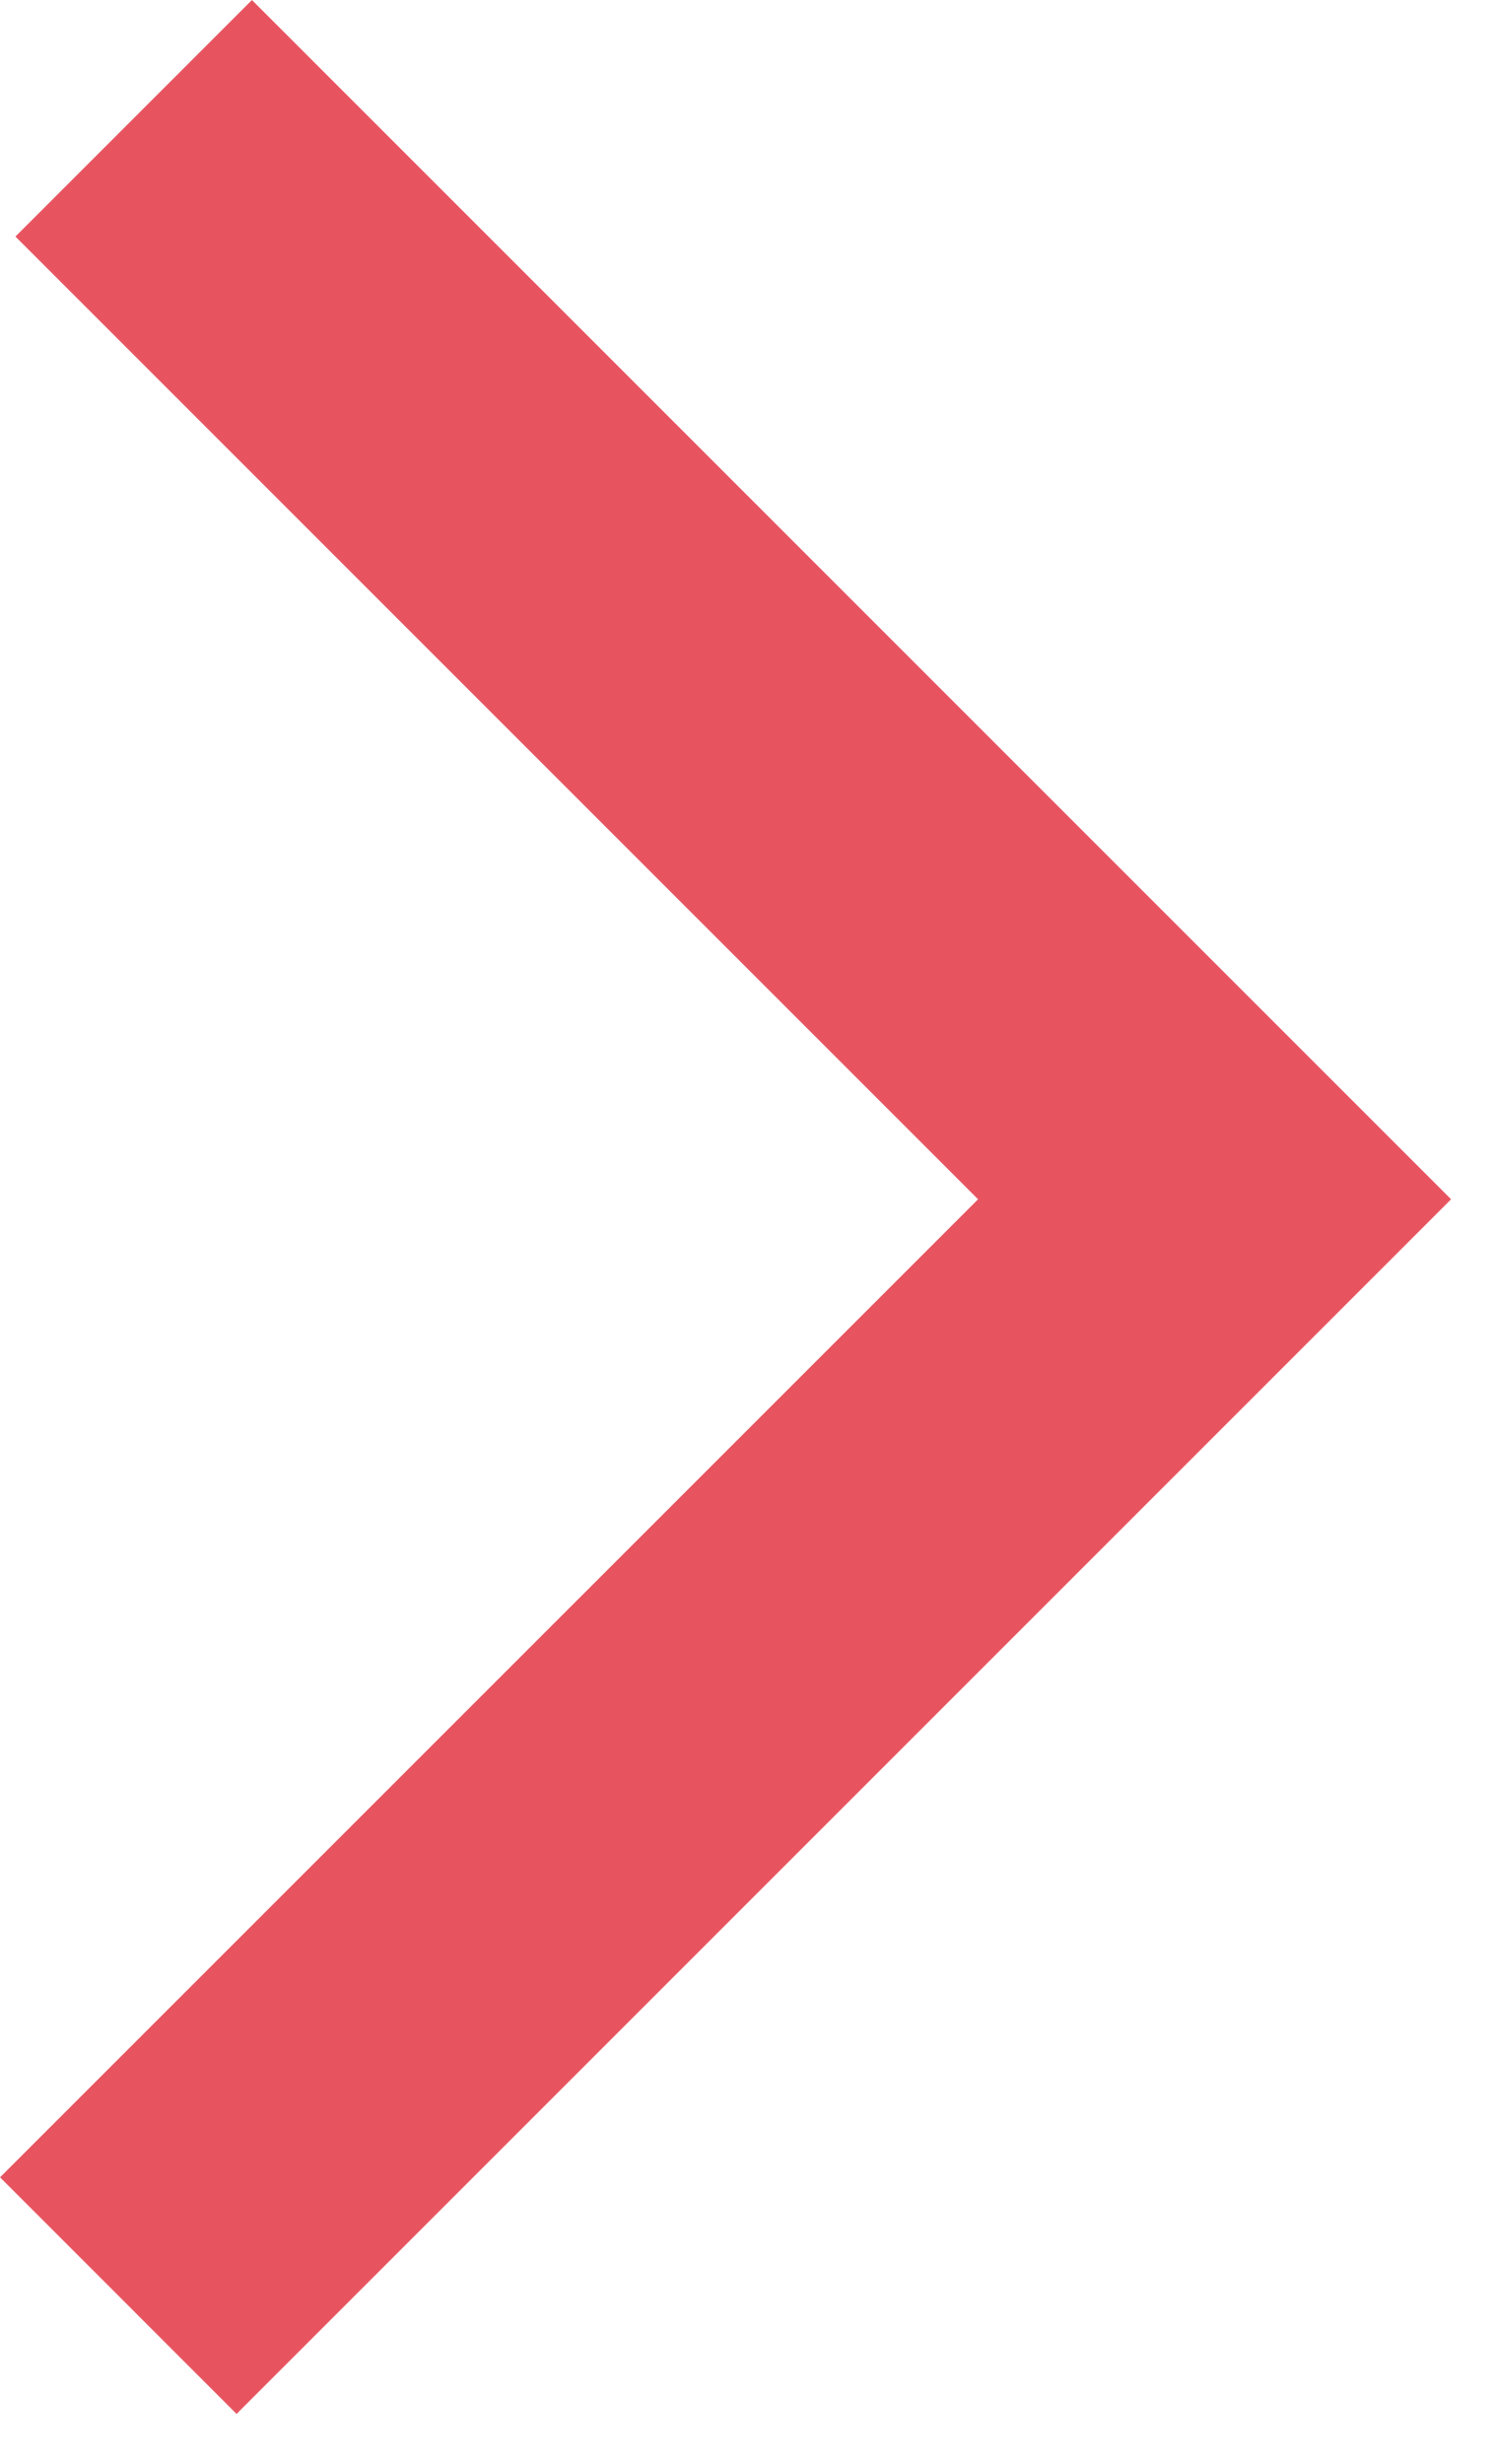
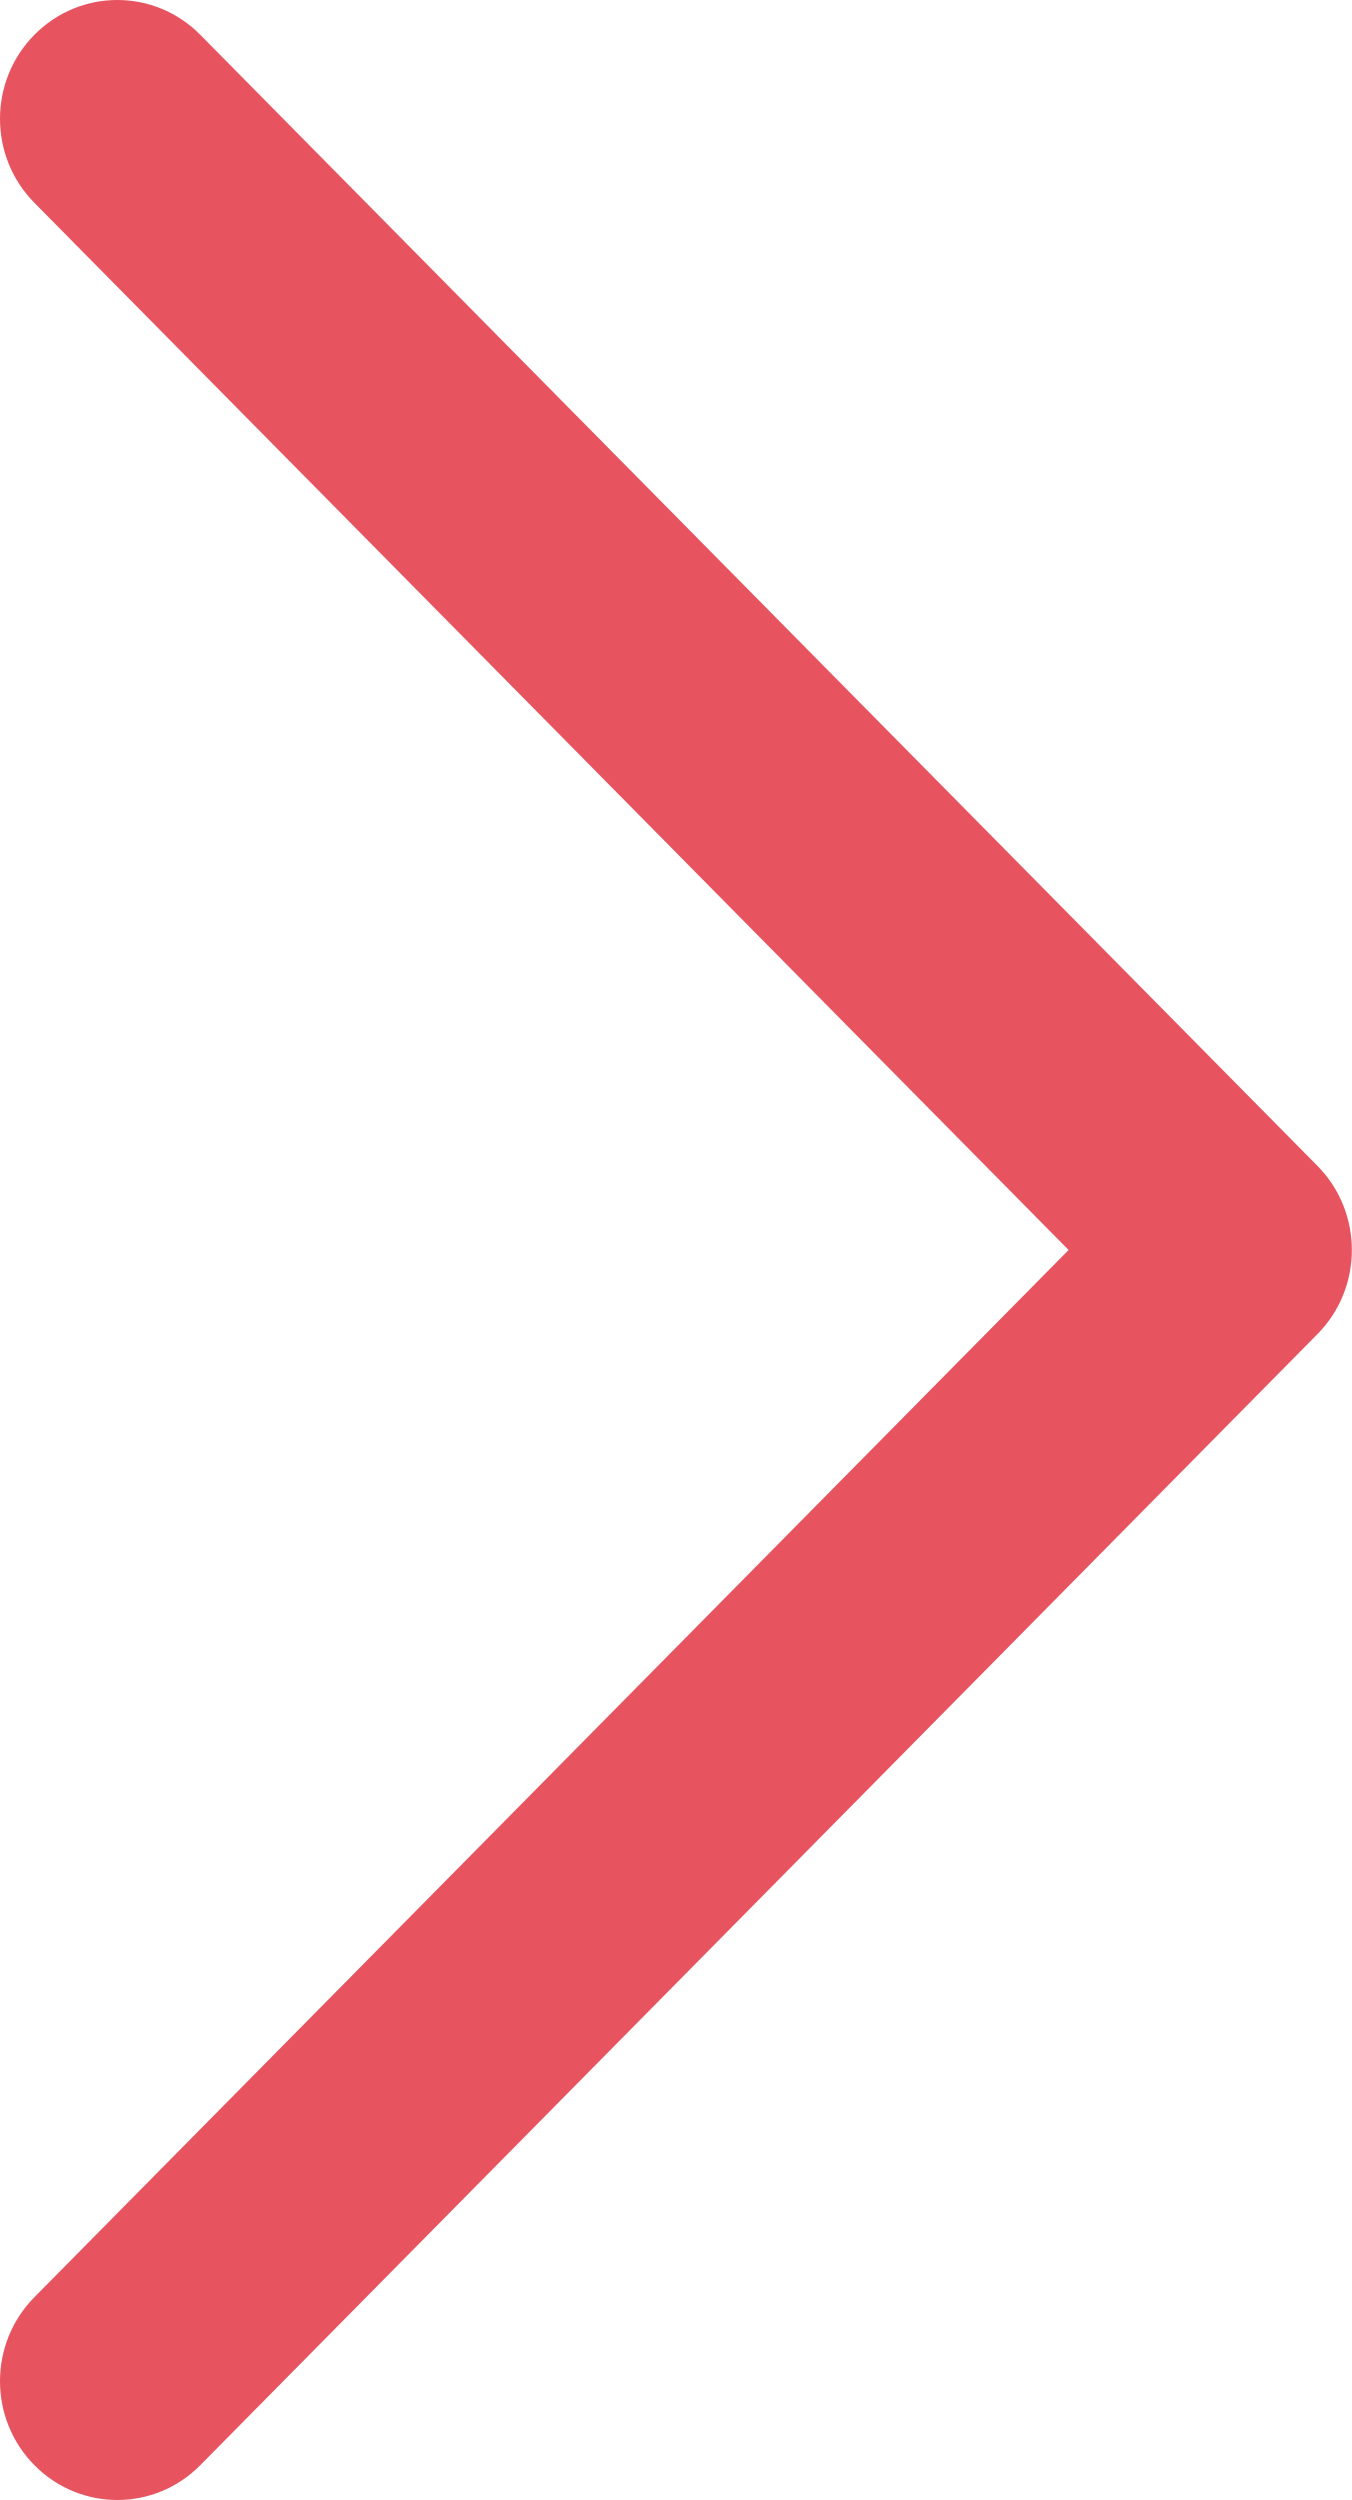
- <svg xmlns="http://www.w3.org/2000/svg" width="17px" height="28px" viewBox="0 0 17 28" version="1.1">
+ <svg xmlns="http://www.w3.org/2000/svg" width="73px" height="135px" viewBox="0 0 73 135" version="1.1">
  <defs />
  <g id="Page-1" stroke="none" stroke-width="1" fill="none" fill-rule="evenodd">
-     <g id="iPhone-7-(Portrait)-Alt.-Hero" transform="translate(-641, -1122)" fill-rule="nonzero" fill="#E75460">
-       <g id="Group-49-Copy" transform="translate(38, 928)">
-         <polygon id="Path-2-Copy-4" transform="translate(611.2457, 207.7154) rotate(-90) translate(-611.2457, -207.7154) " points="600.219 199.47 597.53 202.158 611.333 215.961 624.961 202.333 622.273 199.645 611.333 210.585" />
-       </g>
+     <g id="object_icon_arrow_black-(2)" transform="translate(36.5, 67.5) rotate(-90) translate(-36.5, -67.5) translate(-32, 30)">
+       <rect id="Rectangle-8" x="0" y="0" width="137" height="75" />
+       <path d="M68.5,74 C66.858,74 65.215,73.383 63.962,72.146 L2.88,11.816 C0.373,9.341 0.373,5.332 2.88,2.857 C5.386,0.381 9.445,0.381 11.952,2.857 L68.5,58.704 L125.048,2.857 C127.555,0.381 131.614,0.381 134.12,2.857 C136.627,5.332 136.627,9.341 134.12,11.816 L73.038,72.146 C71.785,73.383 70.142,74 68.5,74" id="Fill-1" fill="#E75460" fill-rule="nonzero" />
    </g>
  </g>
</svg>
